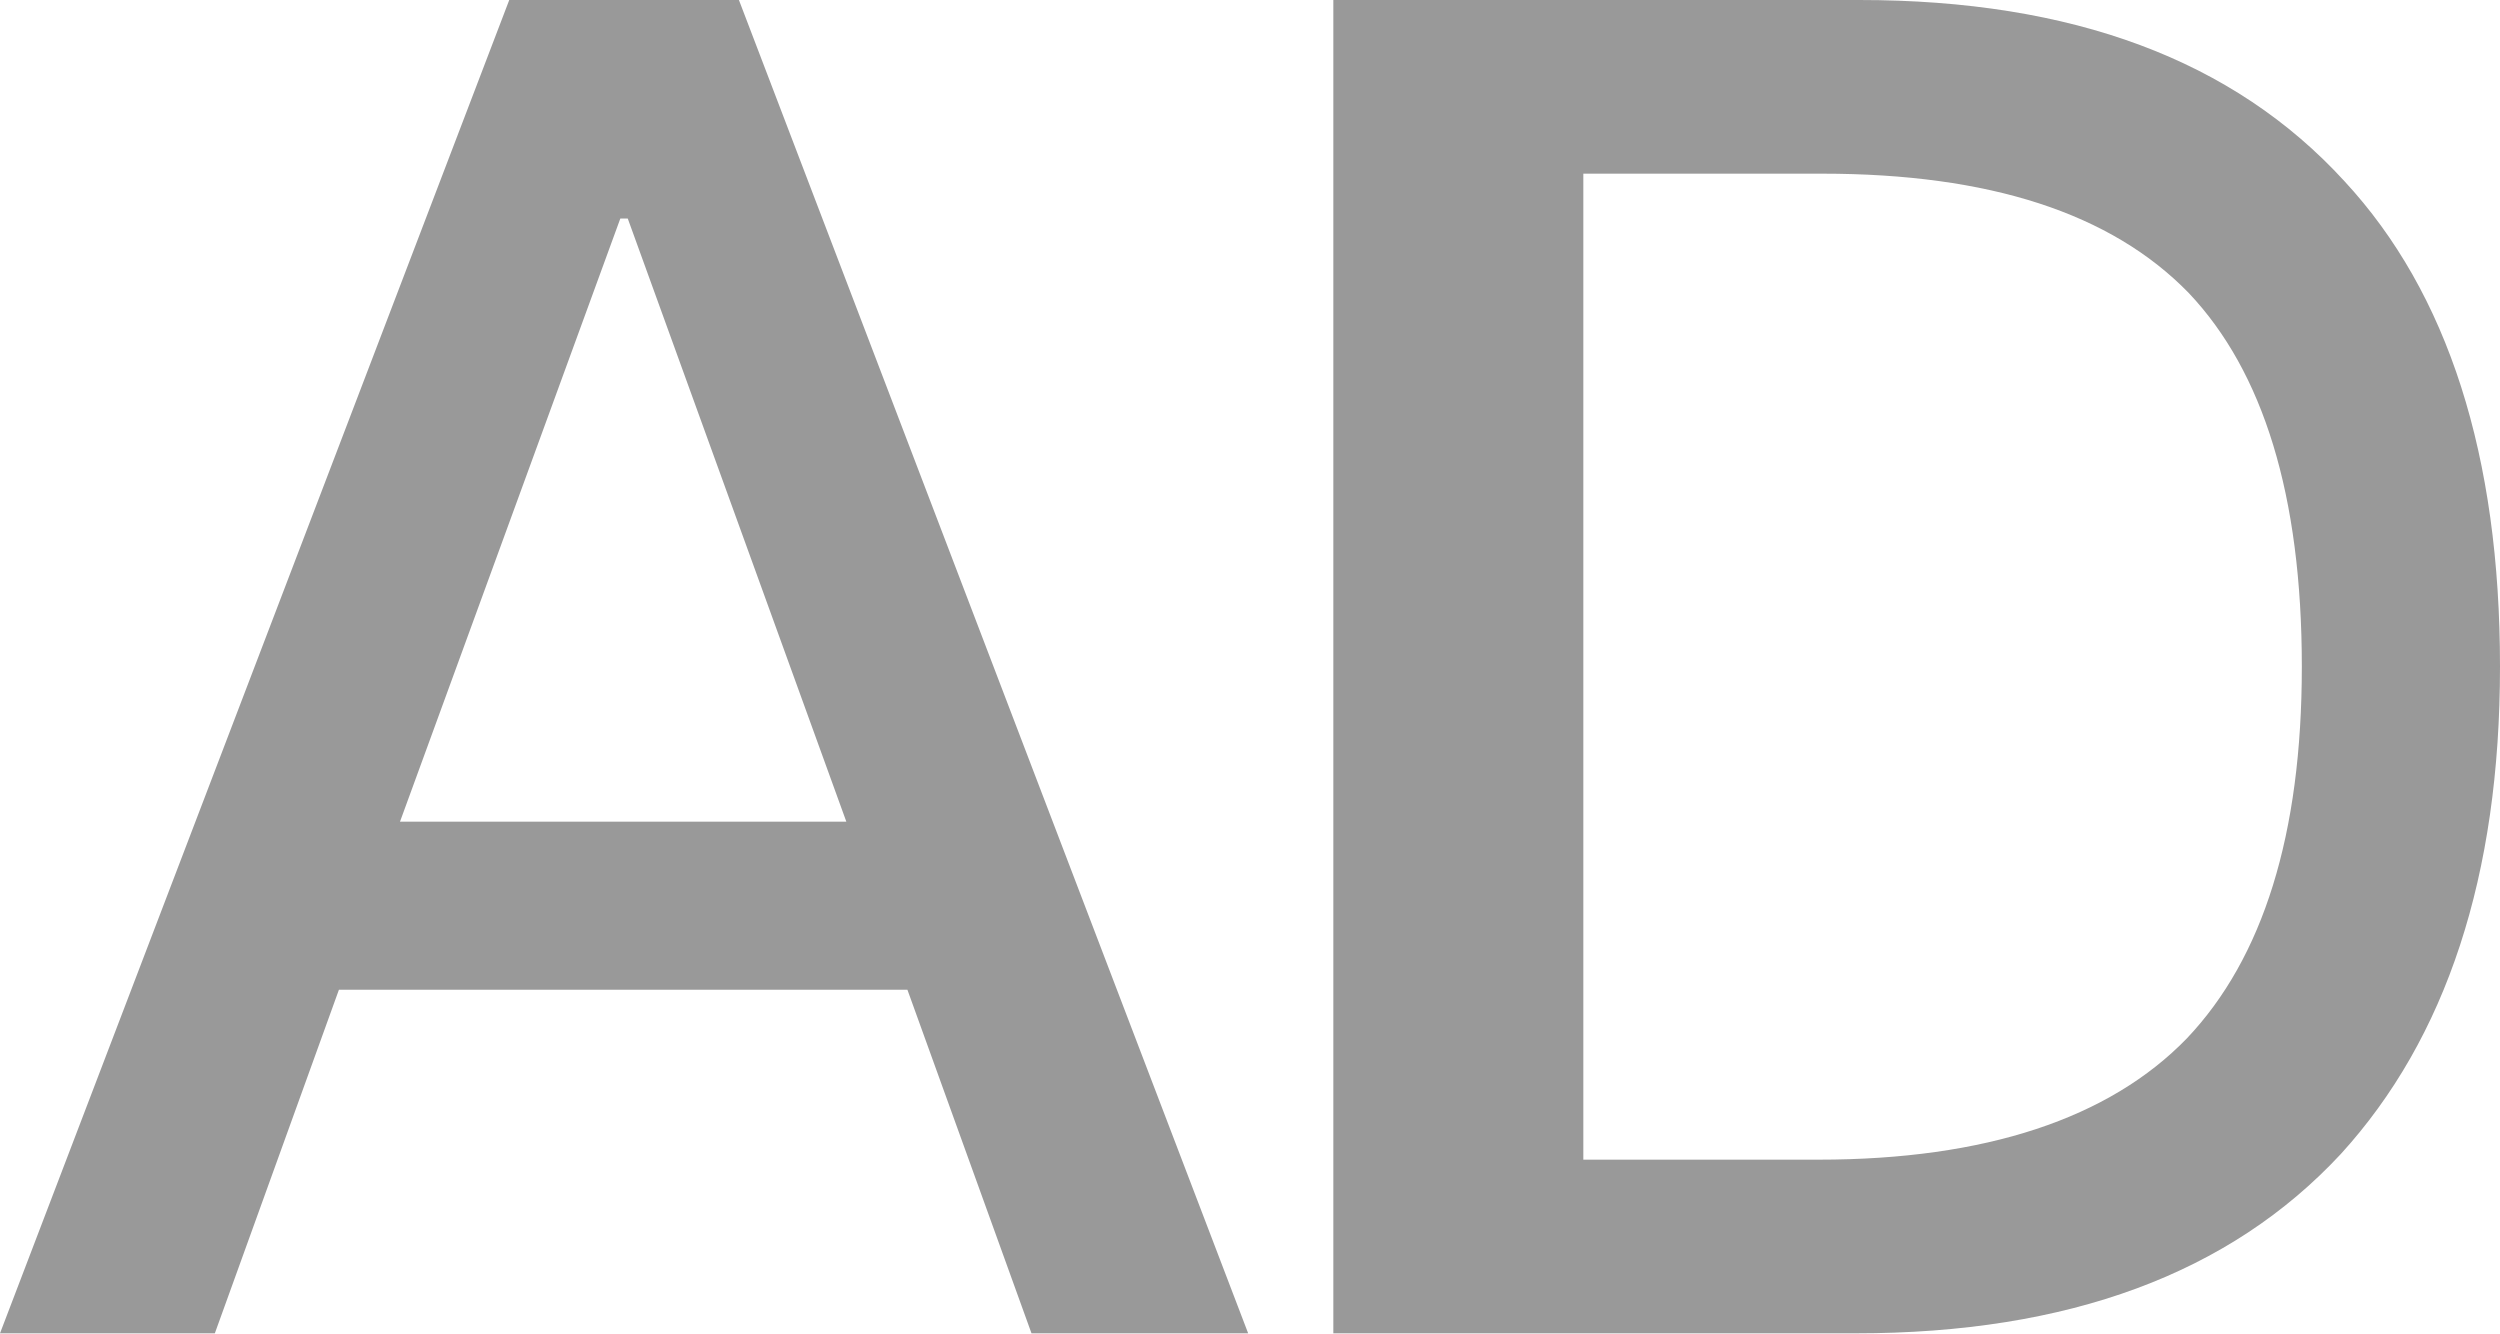
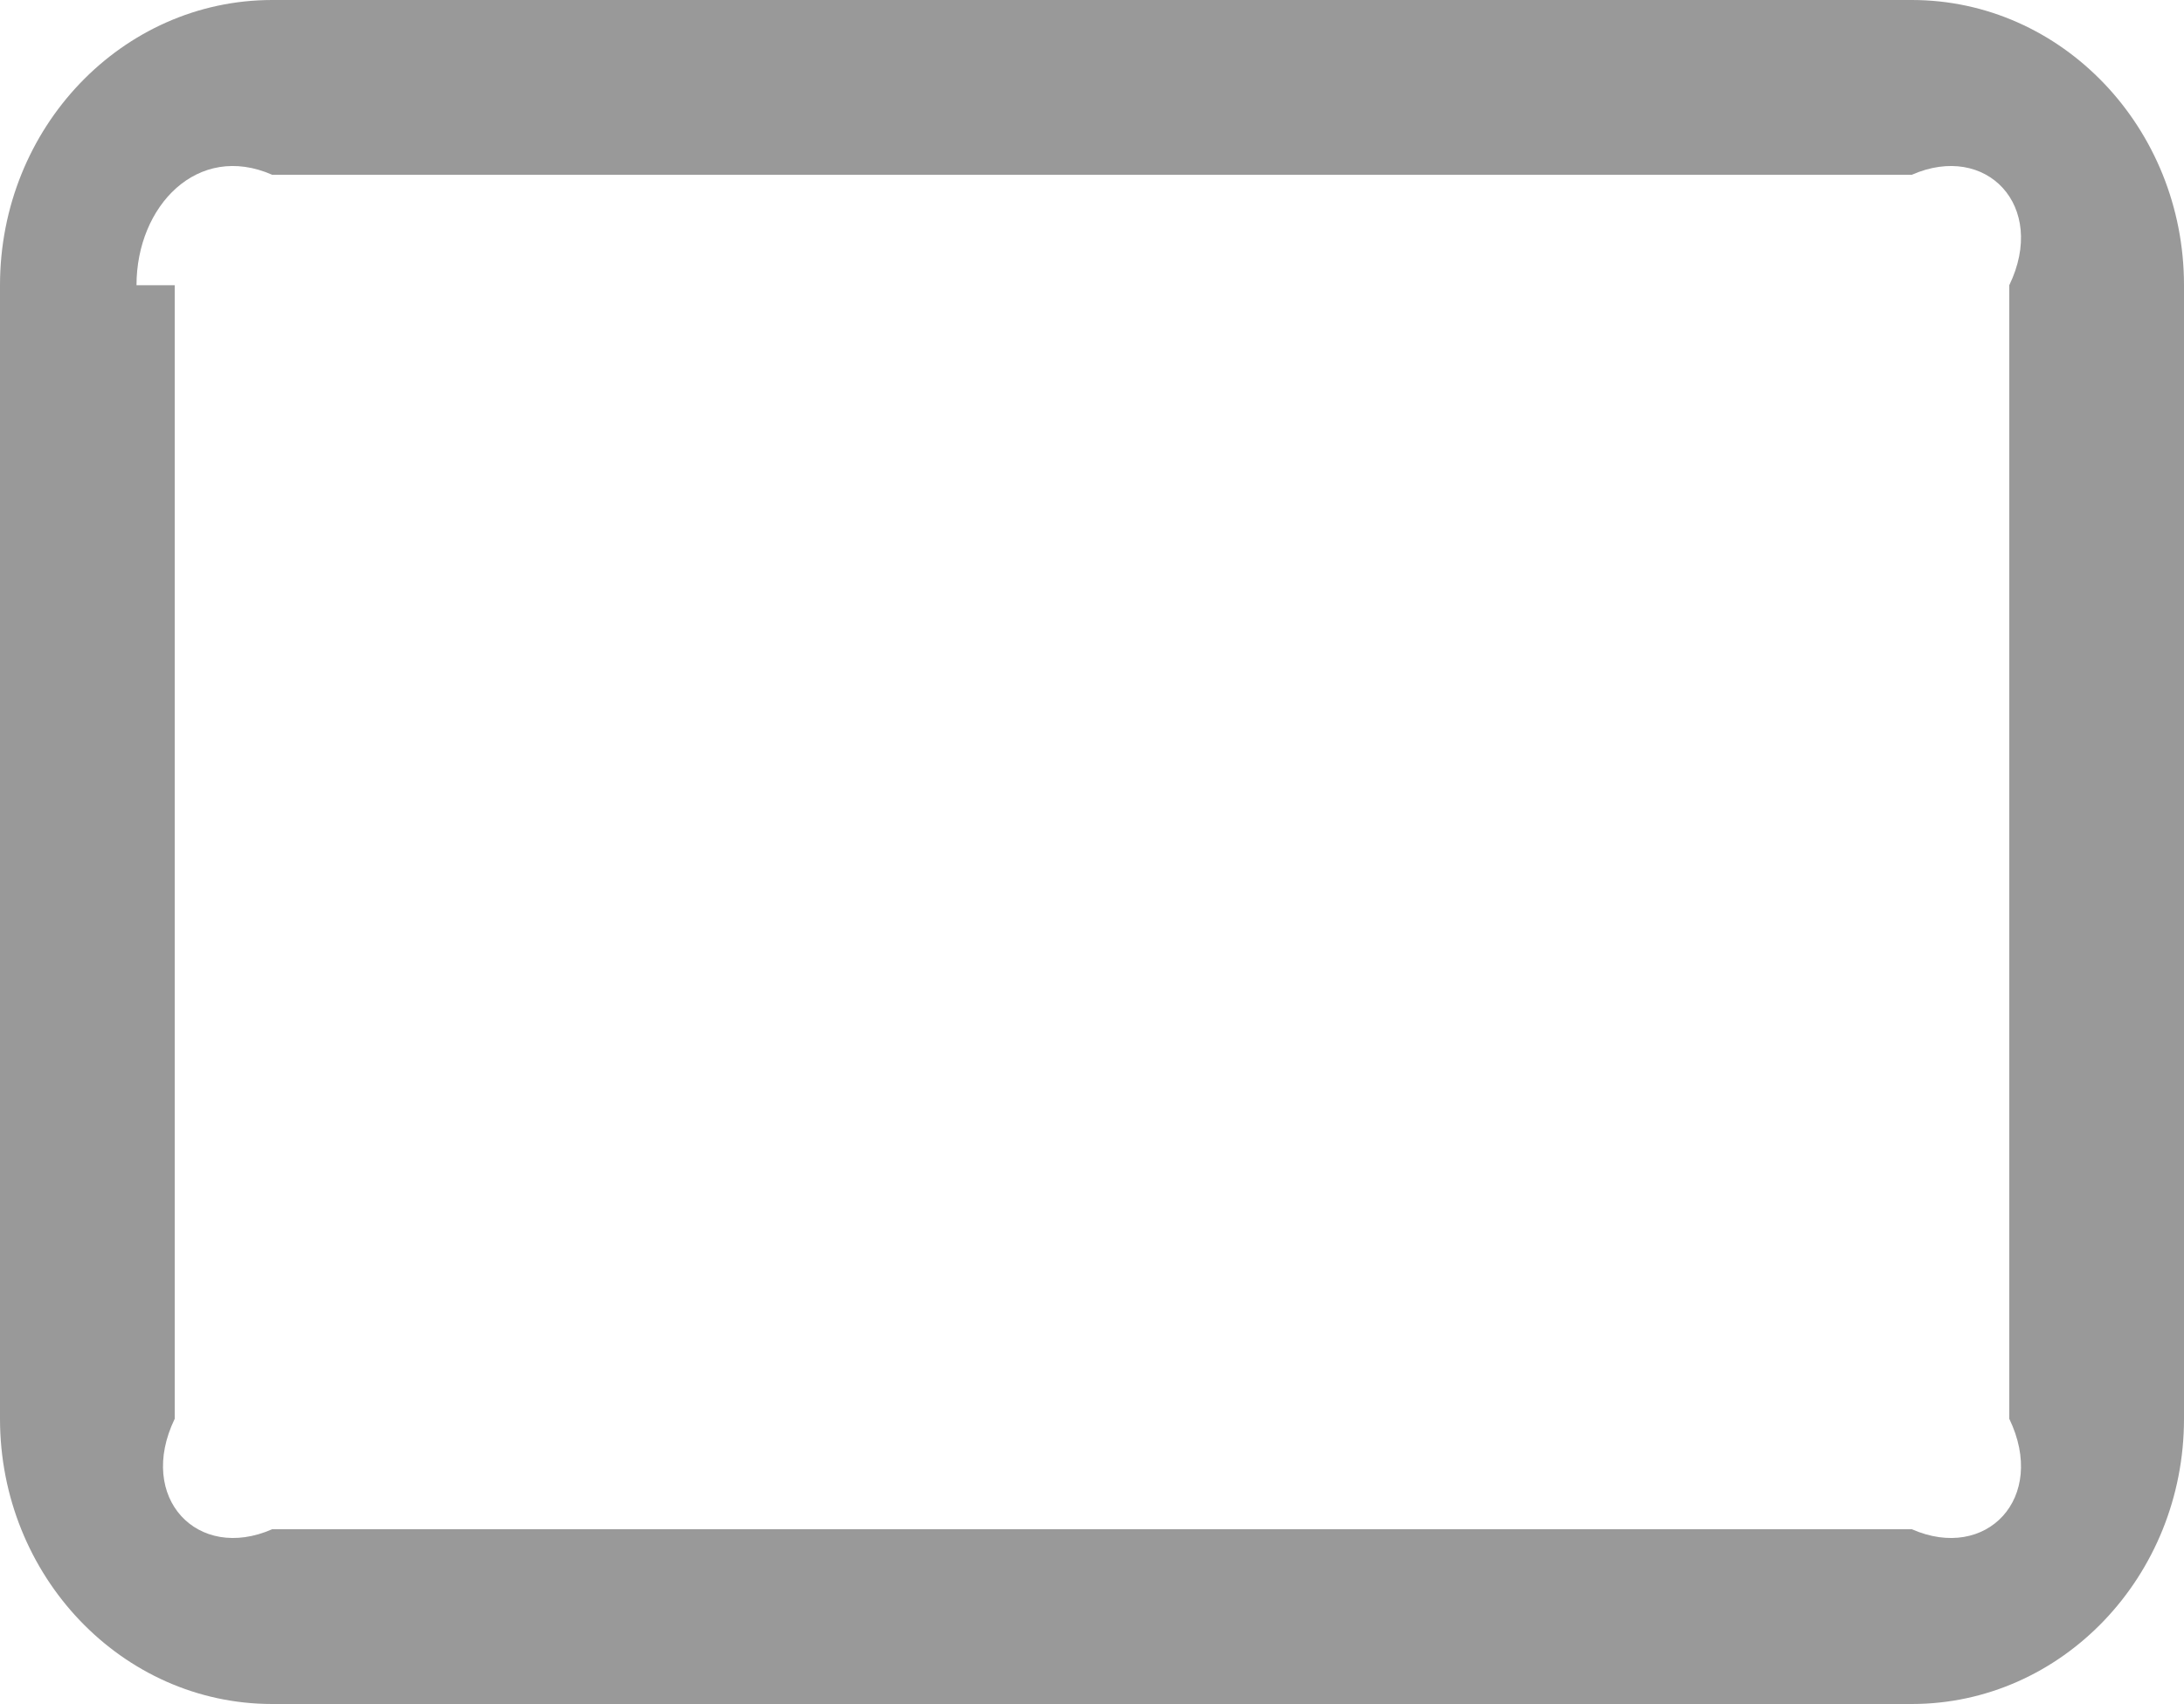
- <svg xmlns="http://www.w3.org/2000/svg" version="1.1" width="30px" height="16px">
-   <g transform="matrix(1 0 0 1 -653 -467 )">
-     <path d="M 8.867 0  L 6.111 0  L 0 16  L 2.578 16  L 4.067 11.877  L 10.889 11.877  L 12.378 16  L 14.978 16  L 8.867 0  Z M 10.156 9.86  L 4.8 9.86  L 7.444 2.622  L 7.533 2.622  L 10.156 9.86  Z M 22.311 0  L 16 0  L 16 16  L 22.267 16  C 24.822 16  26.756 15.283  28.089 13.849  C 29.356 12.459  30 10.51  30 8  C 30 5.468  29.378 3.518  28.133 2.174  C 26.8 0.717  24.867 0  22.311 0  Z M 19 13.916  L 19 2.084  L 21.867 2.084  C 23.867 2.084  25.333 2.555  26.267 3.518  C 27.156 4.459  27.622 5.938  27.622 8  C 27.622 10.017  27.156 11.496  26.244 12.459  C 25.311 13.423  23.822 13.916  21.822 13.916  L 19 13.916  Z " fill-rule="nonzero" fill="#999999" stroke="none" transform="matrix(1 0 0 1 653 467 )" />
+ <svg xmlns="http://www.w3.org/2000/svg" version="1.1" width="50px" height="39px">
+   <g transform="matrix(1 0 0 1 -643 -455 )">
+     <path d="M 3.125 6.528  L 4 6.528  L 4 32.472  C 3.125 34.283  4.524 35.75  6.231 35  L 43.769 35  C 45.476 35.75  46.875 34.285  46 32.472  L 46 6.528  C 46.875 4.717  45.476 3.25  43.769 4  L 6.231 4  C 4.524 3.25  3.125 4.715  3.125 6.528  Z M 0 6.528  C 0 2.923  2.795 0  6.231 0  L 43.769 0  C 47.21 0  50 2.931  50 6.528  L 50 32.472  C 50 36.077  47.205 39  43.769 39  L 6.231 39  C 2.79 39  0 36.069  0 32.472  L 0 6.528  Z " fill-rule="nonzero" fill="#999999" stroke="none" transform="matrix(1 0 0 1 643 455 )" />
  </g>
</svg>
